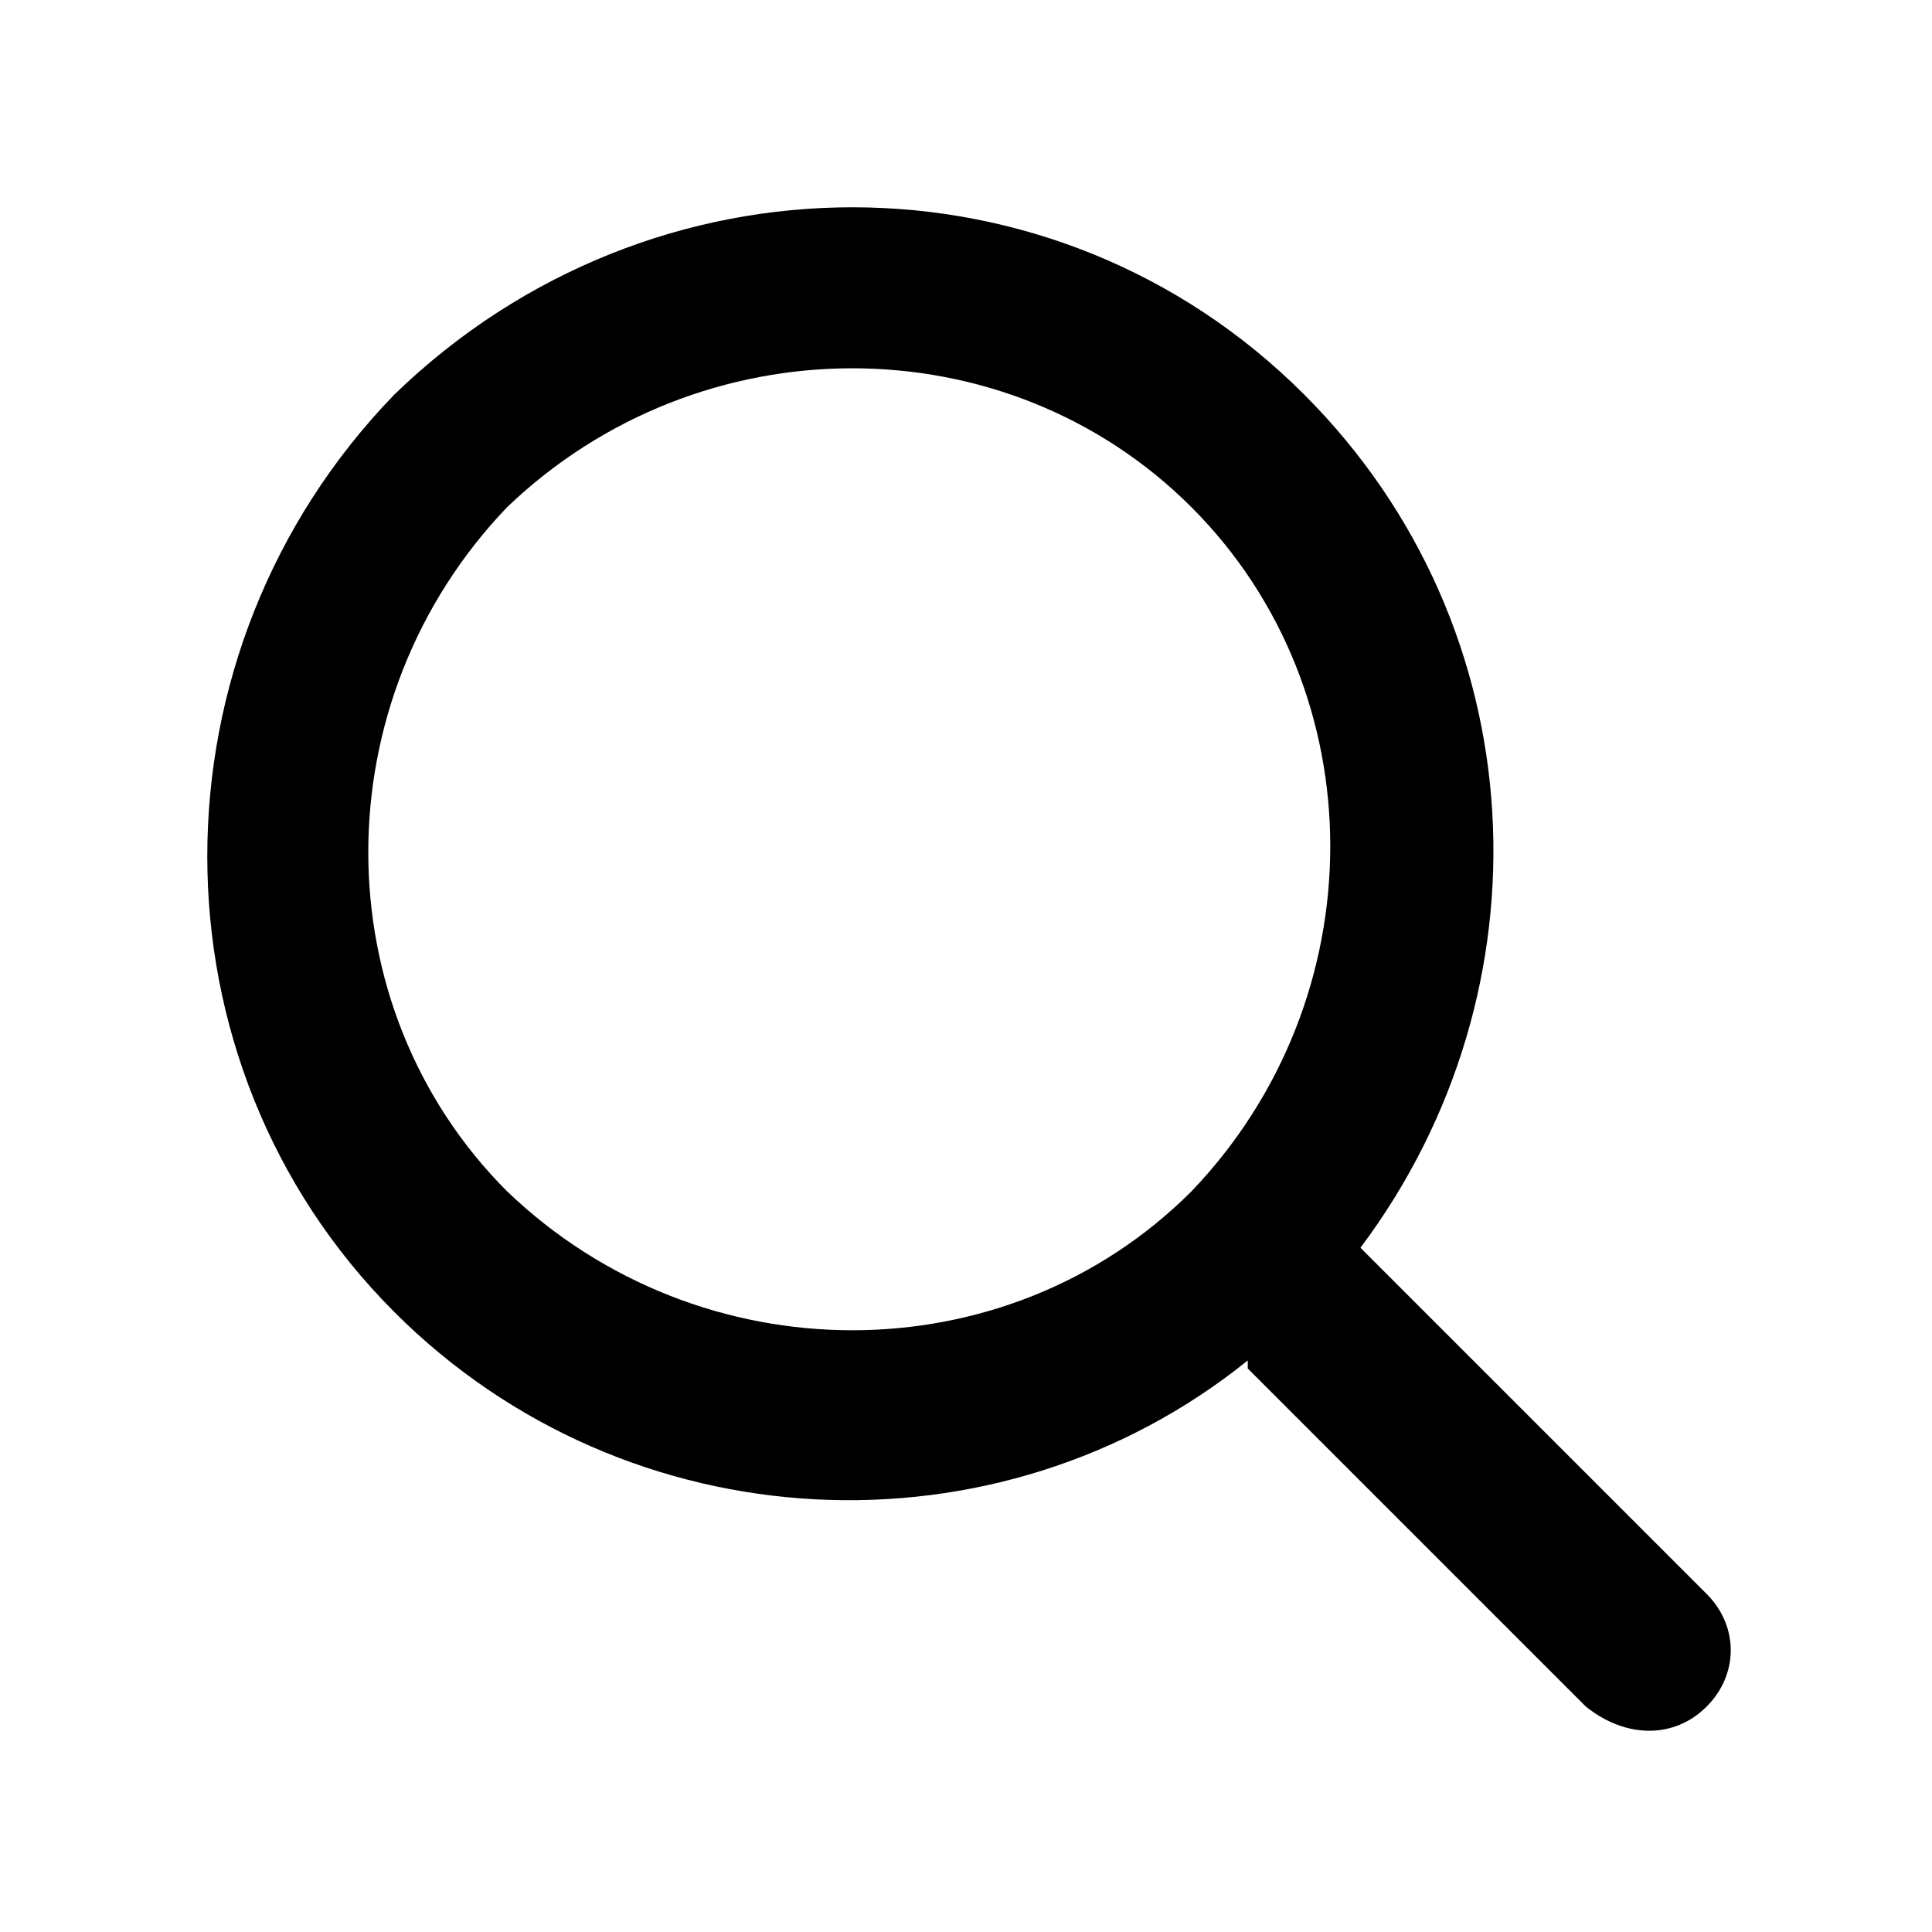
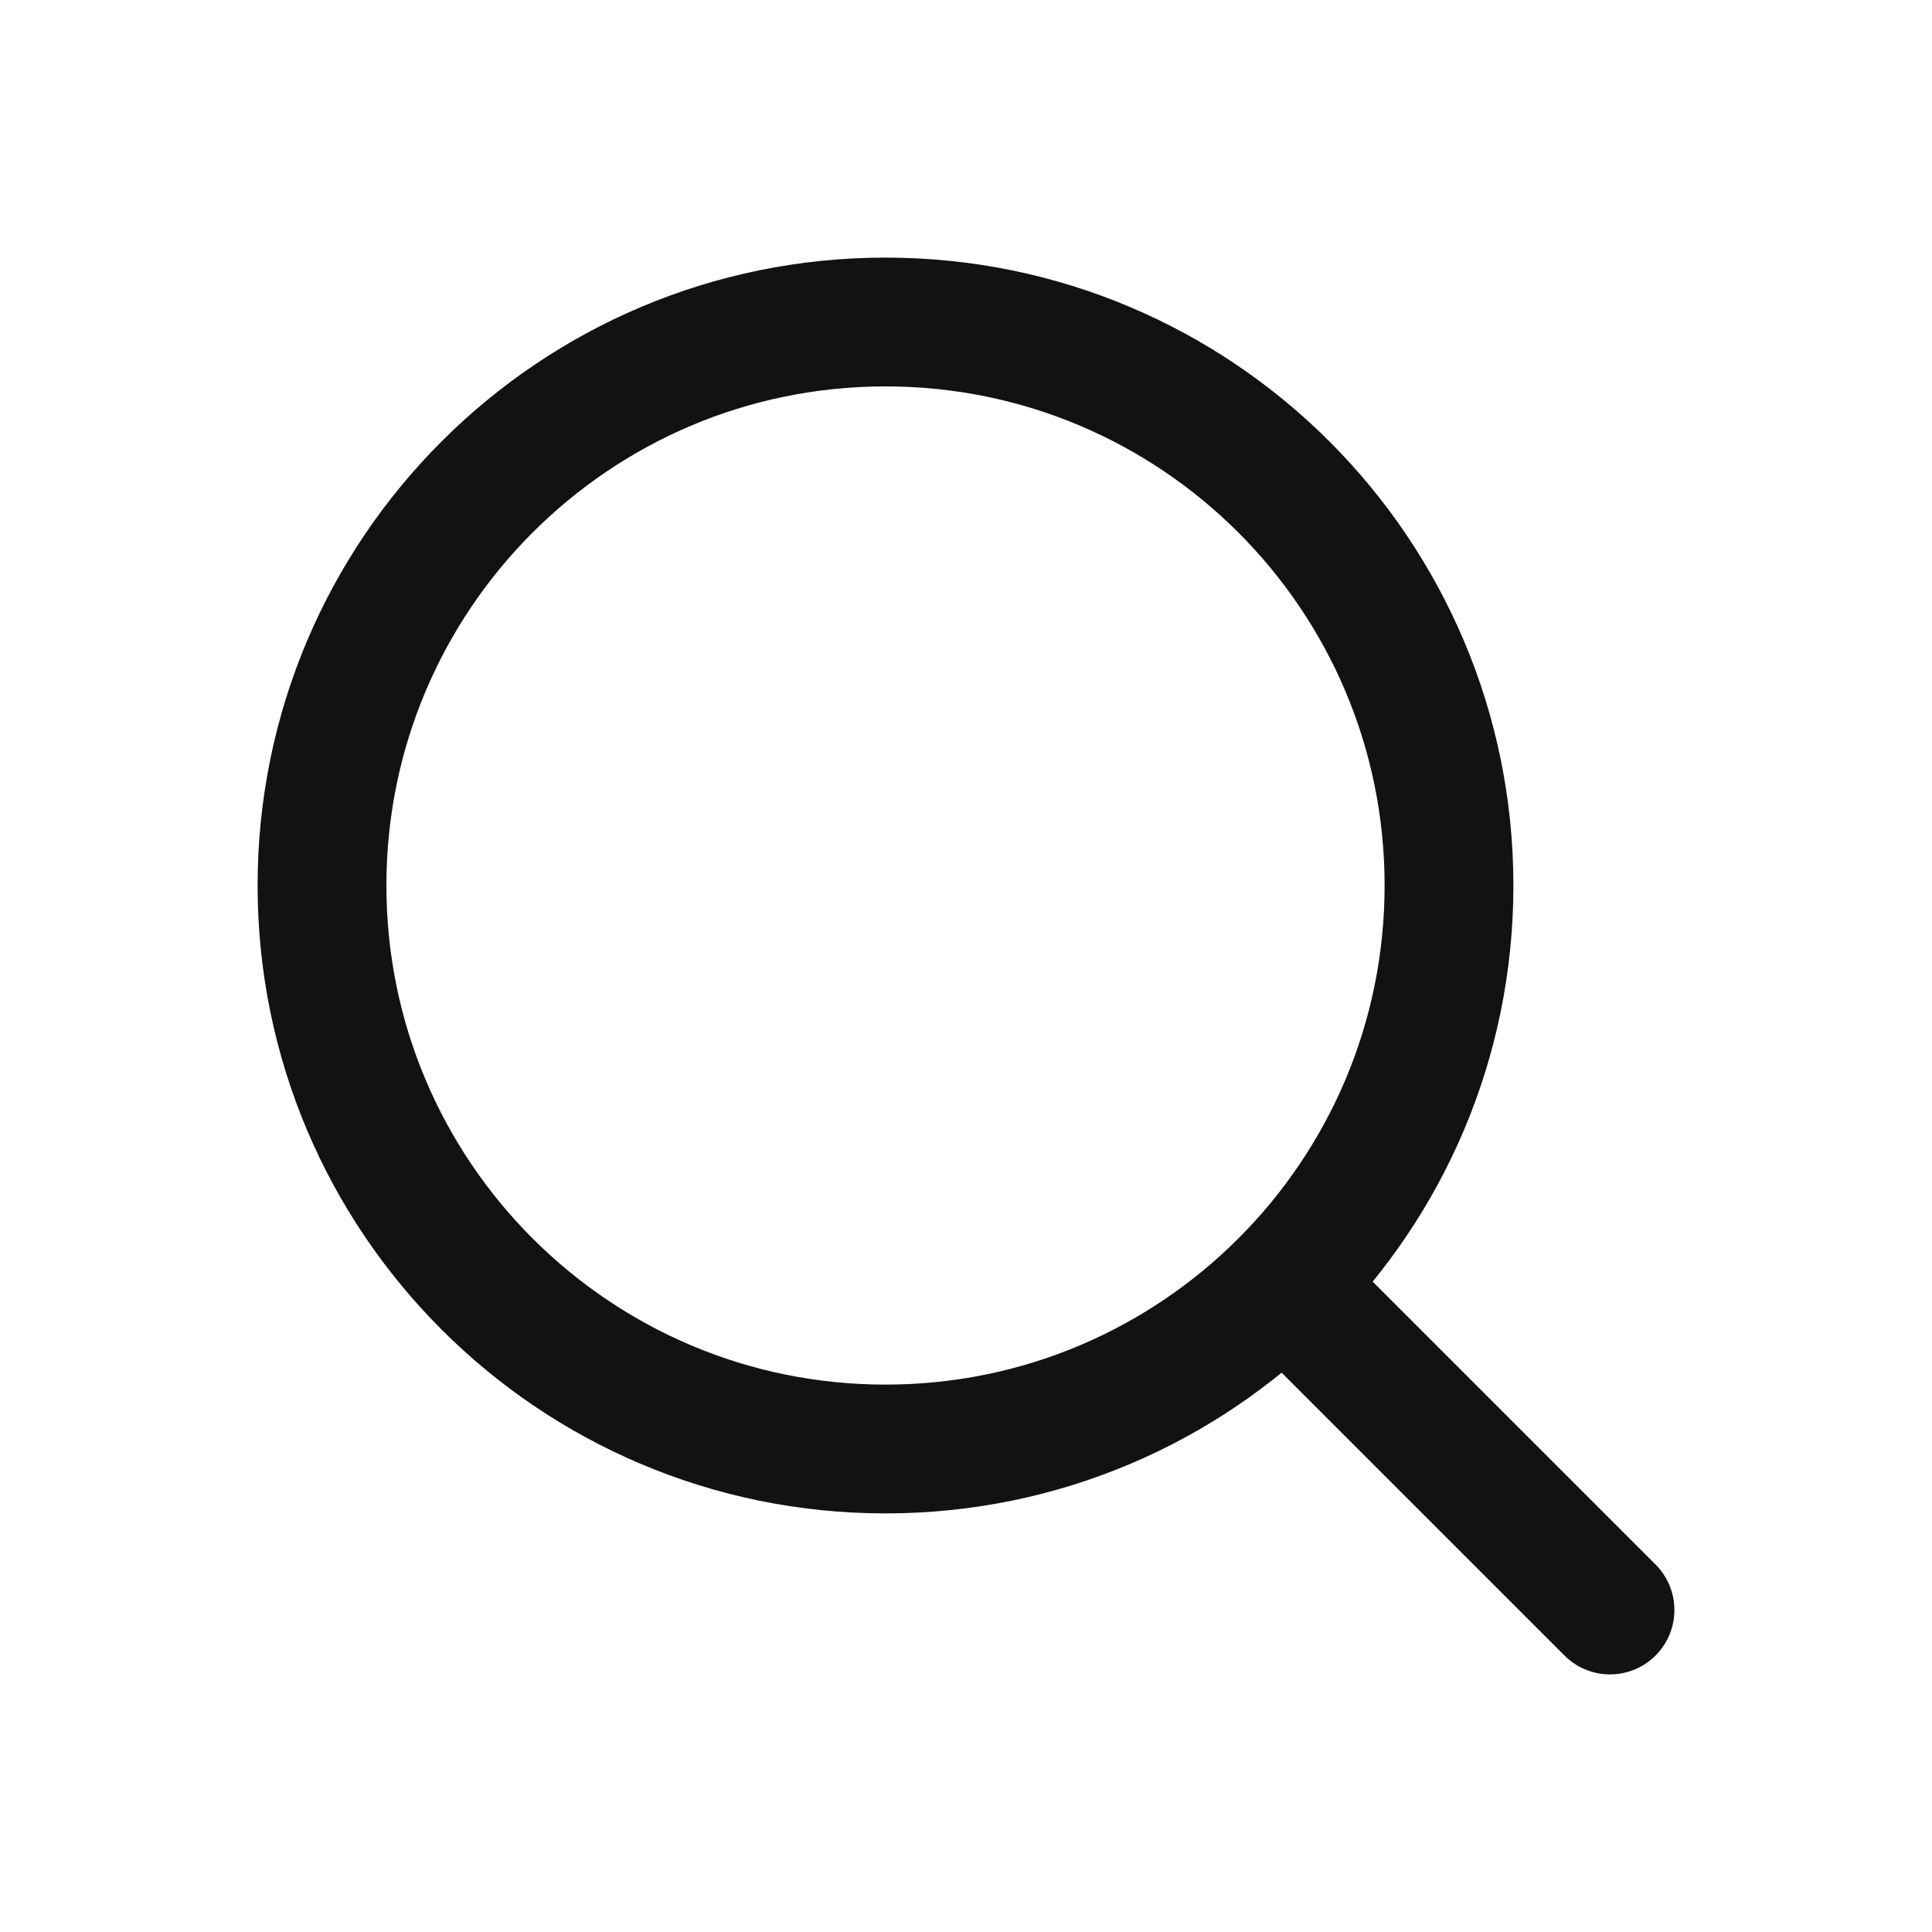
- <svg xmlns="http://www.w3.org/2000/svg" viewBox="0 0 24 24" width="24" height="24">
-   <path d="M16.9,15.5c2.4-3.2,2.2-7.7-0.7-10.6c-3.1-3.1-8.1-3.1-11.3,0c-3.1,3.2-3.1,8.3,0,11.4     c2.9,2.9,7.5,3.1,10.6,0.6c0,0.1,0,0.1,0,0.1l4.2,4.2c0.5,0.4,1.1,0.4,1.5,0c0.4-0.4,0.4-1,0-1.4L16.9,15.5     C16.9,15.5,16.9,15.5,16.9,15.5L16.9,15.5z M14.8,6.3c2.3,2.3,2.3,6.1,0,8.5c-2.3,2.3-6.1,2.3-8.5,0C4,12.5,4,8.7,6.3,6.3     C8.7,4,12.5,4,14.8,6.3z" />
+ <svg xmlns="http://www.w3.org/2000/svg" width="24" height="24" viewBox="0 0 24 24" fill="none" stroke="#121212" stroke-width="1.6" stroke-linecap="round">
+   <circle cx="11" cy="11" r="7" />
+   <path d="m20 20-4-4" />
</svg>
